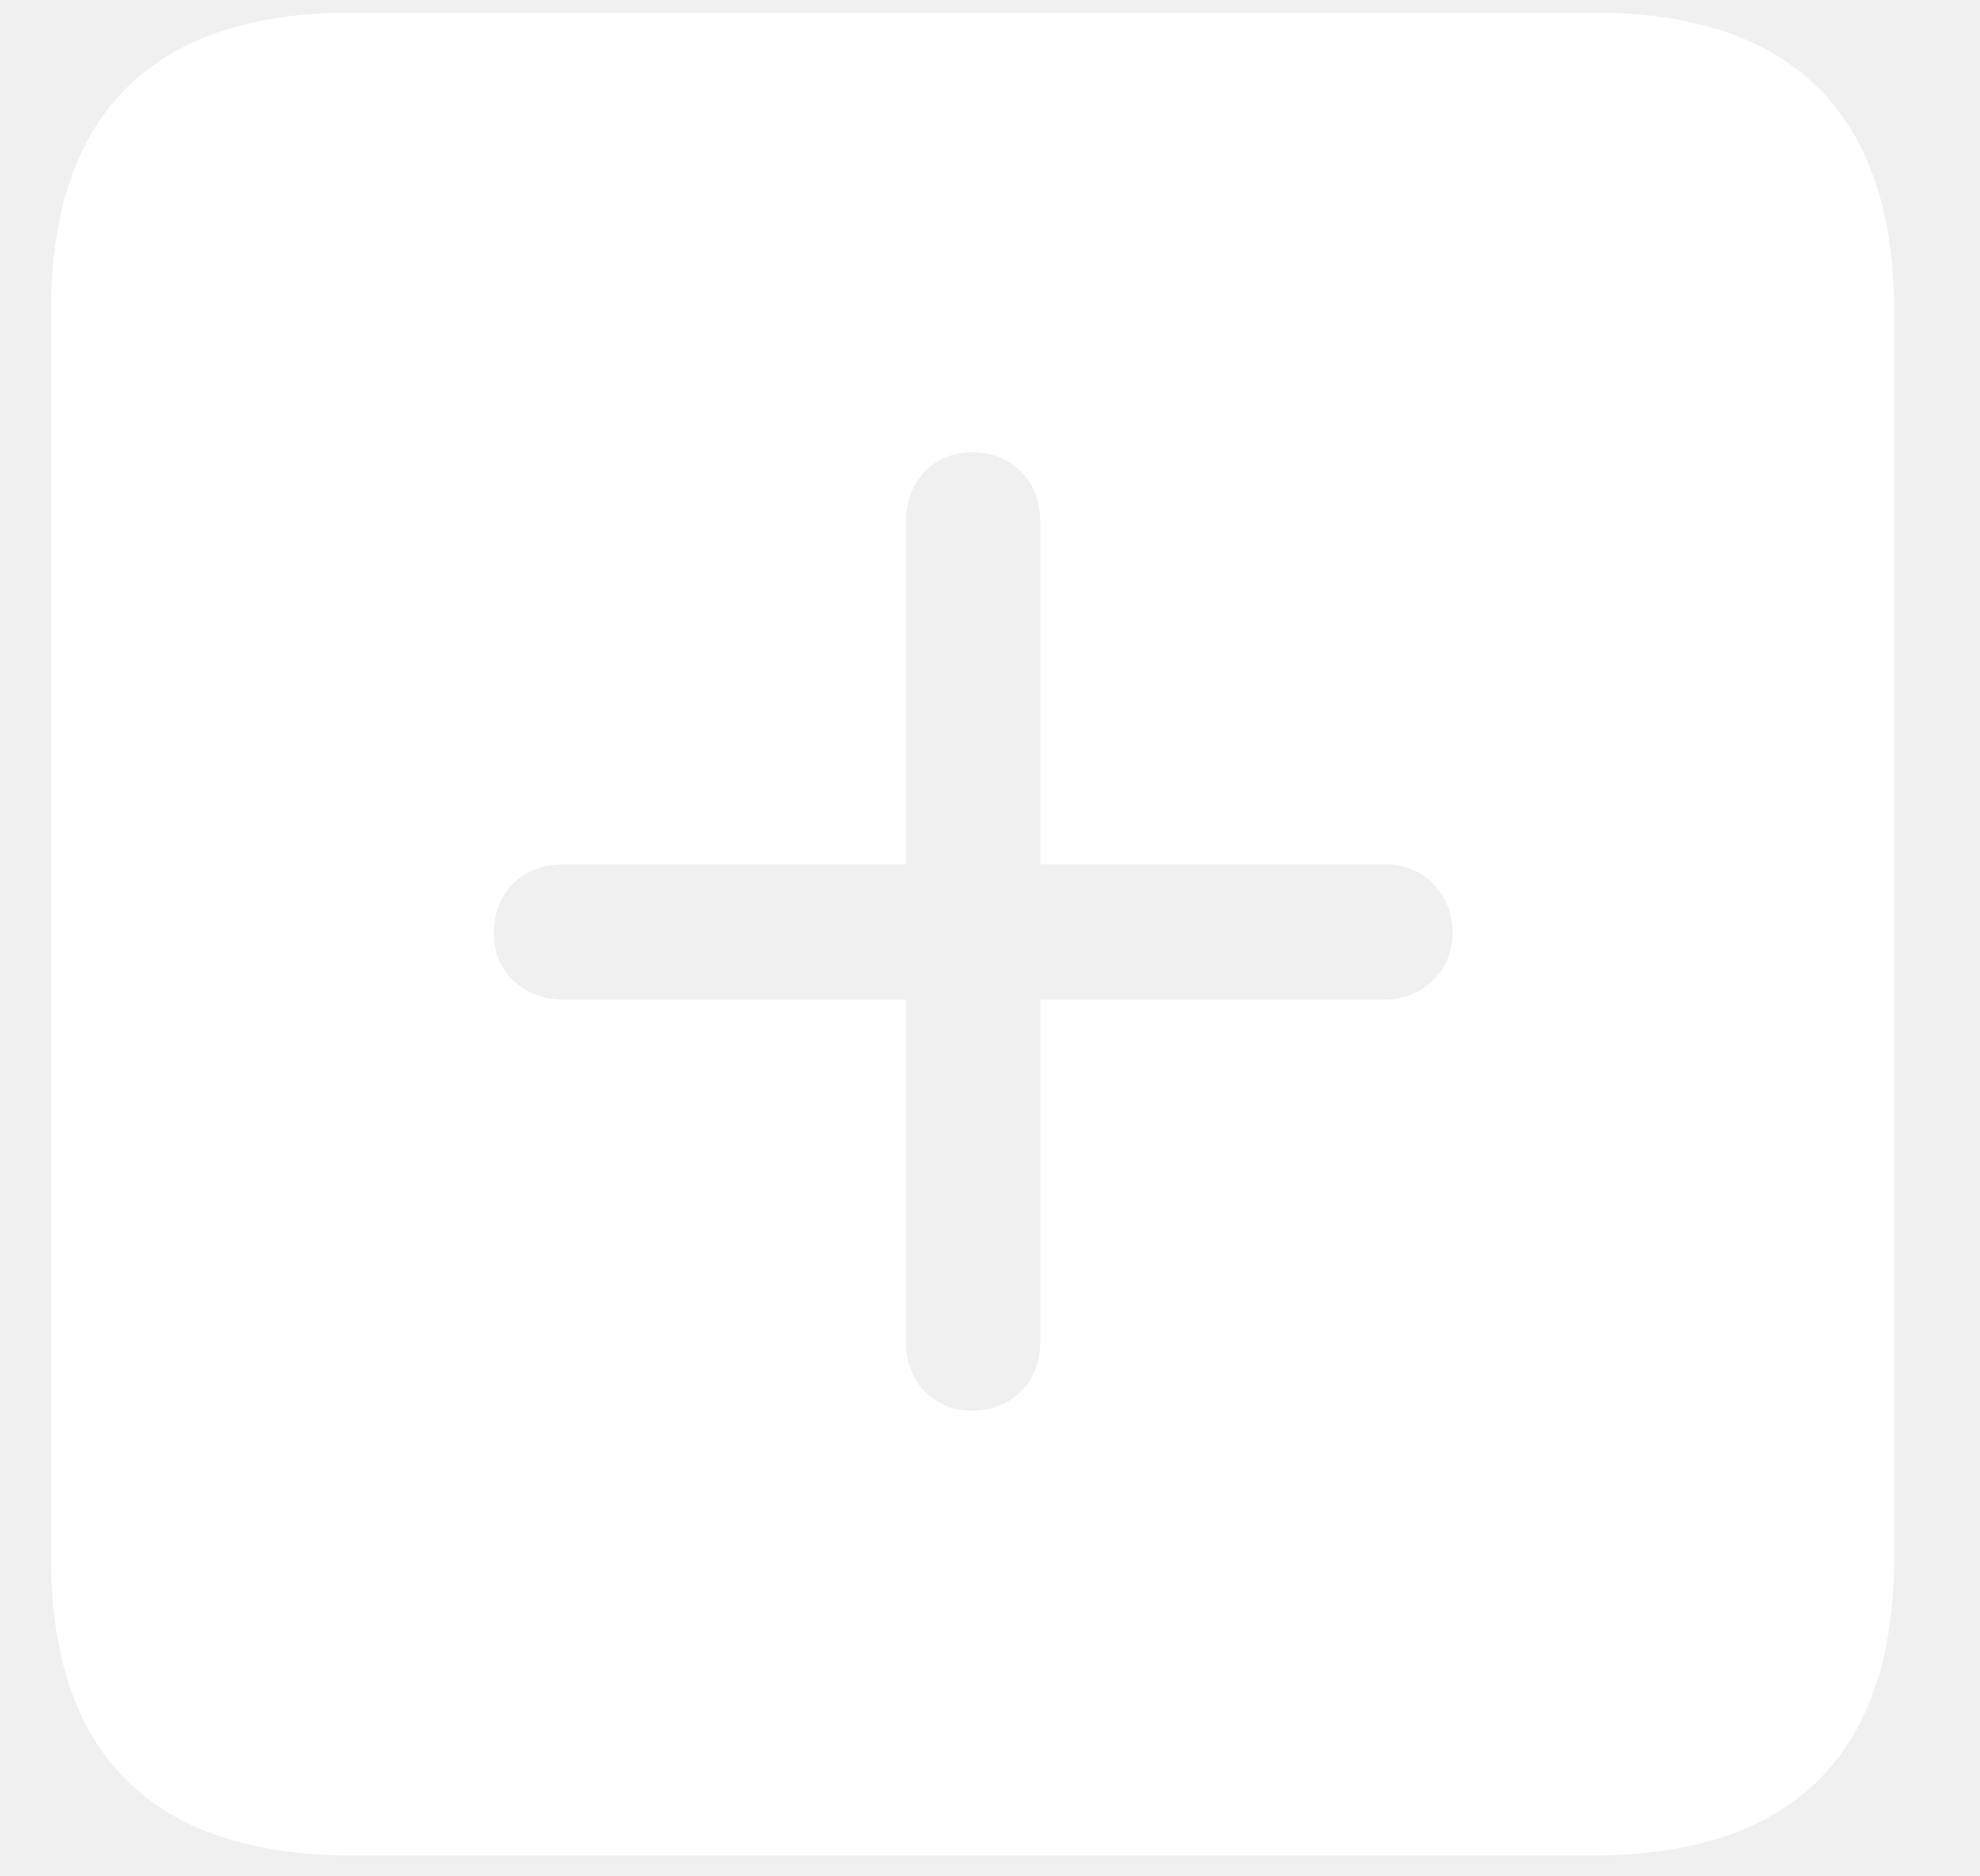
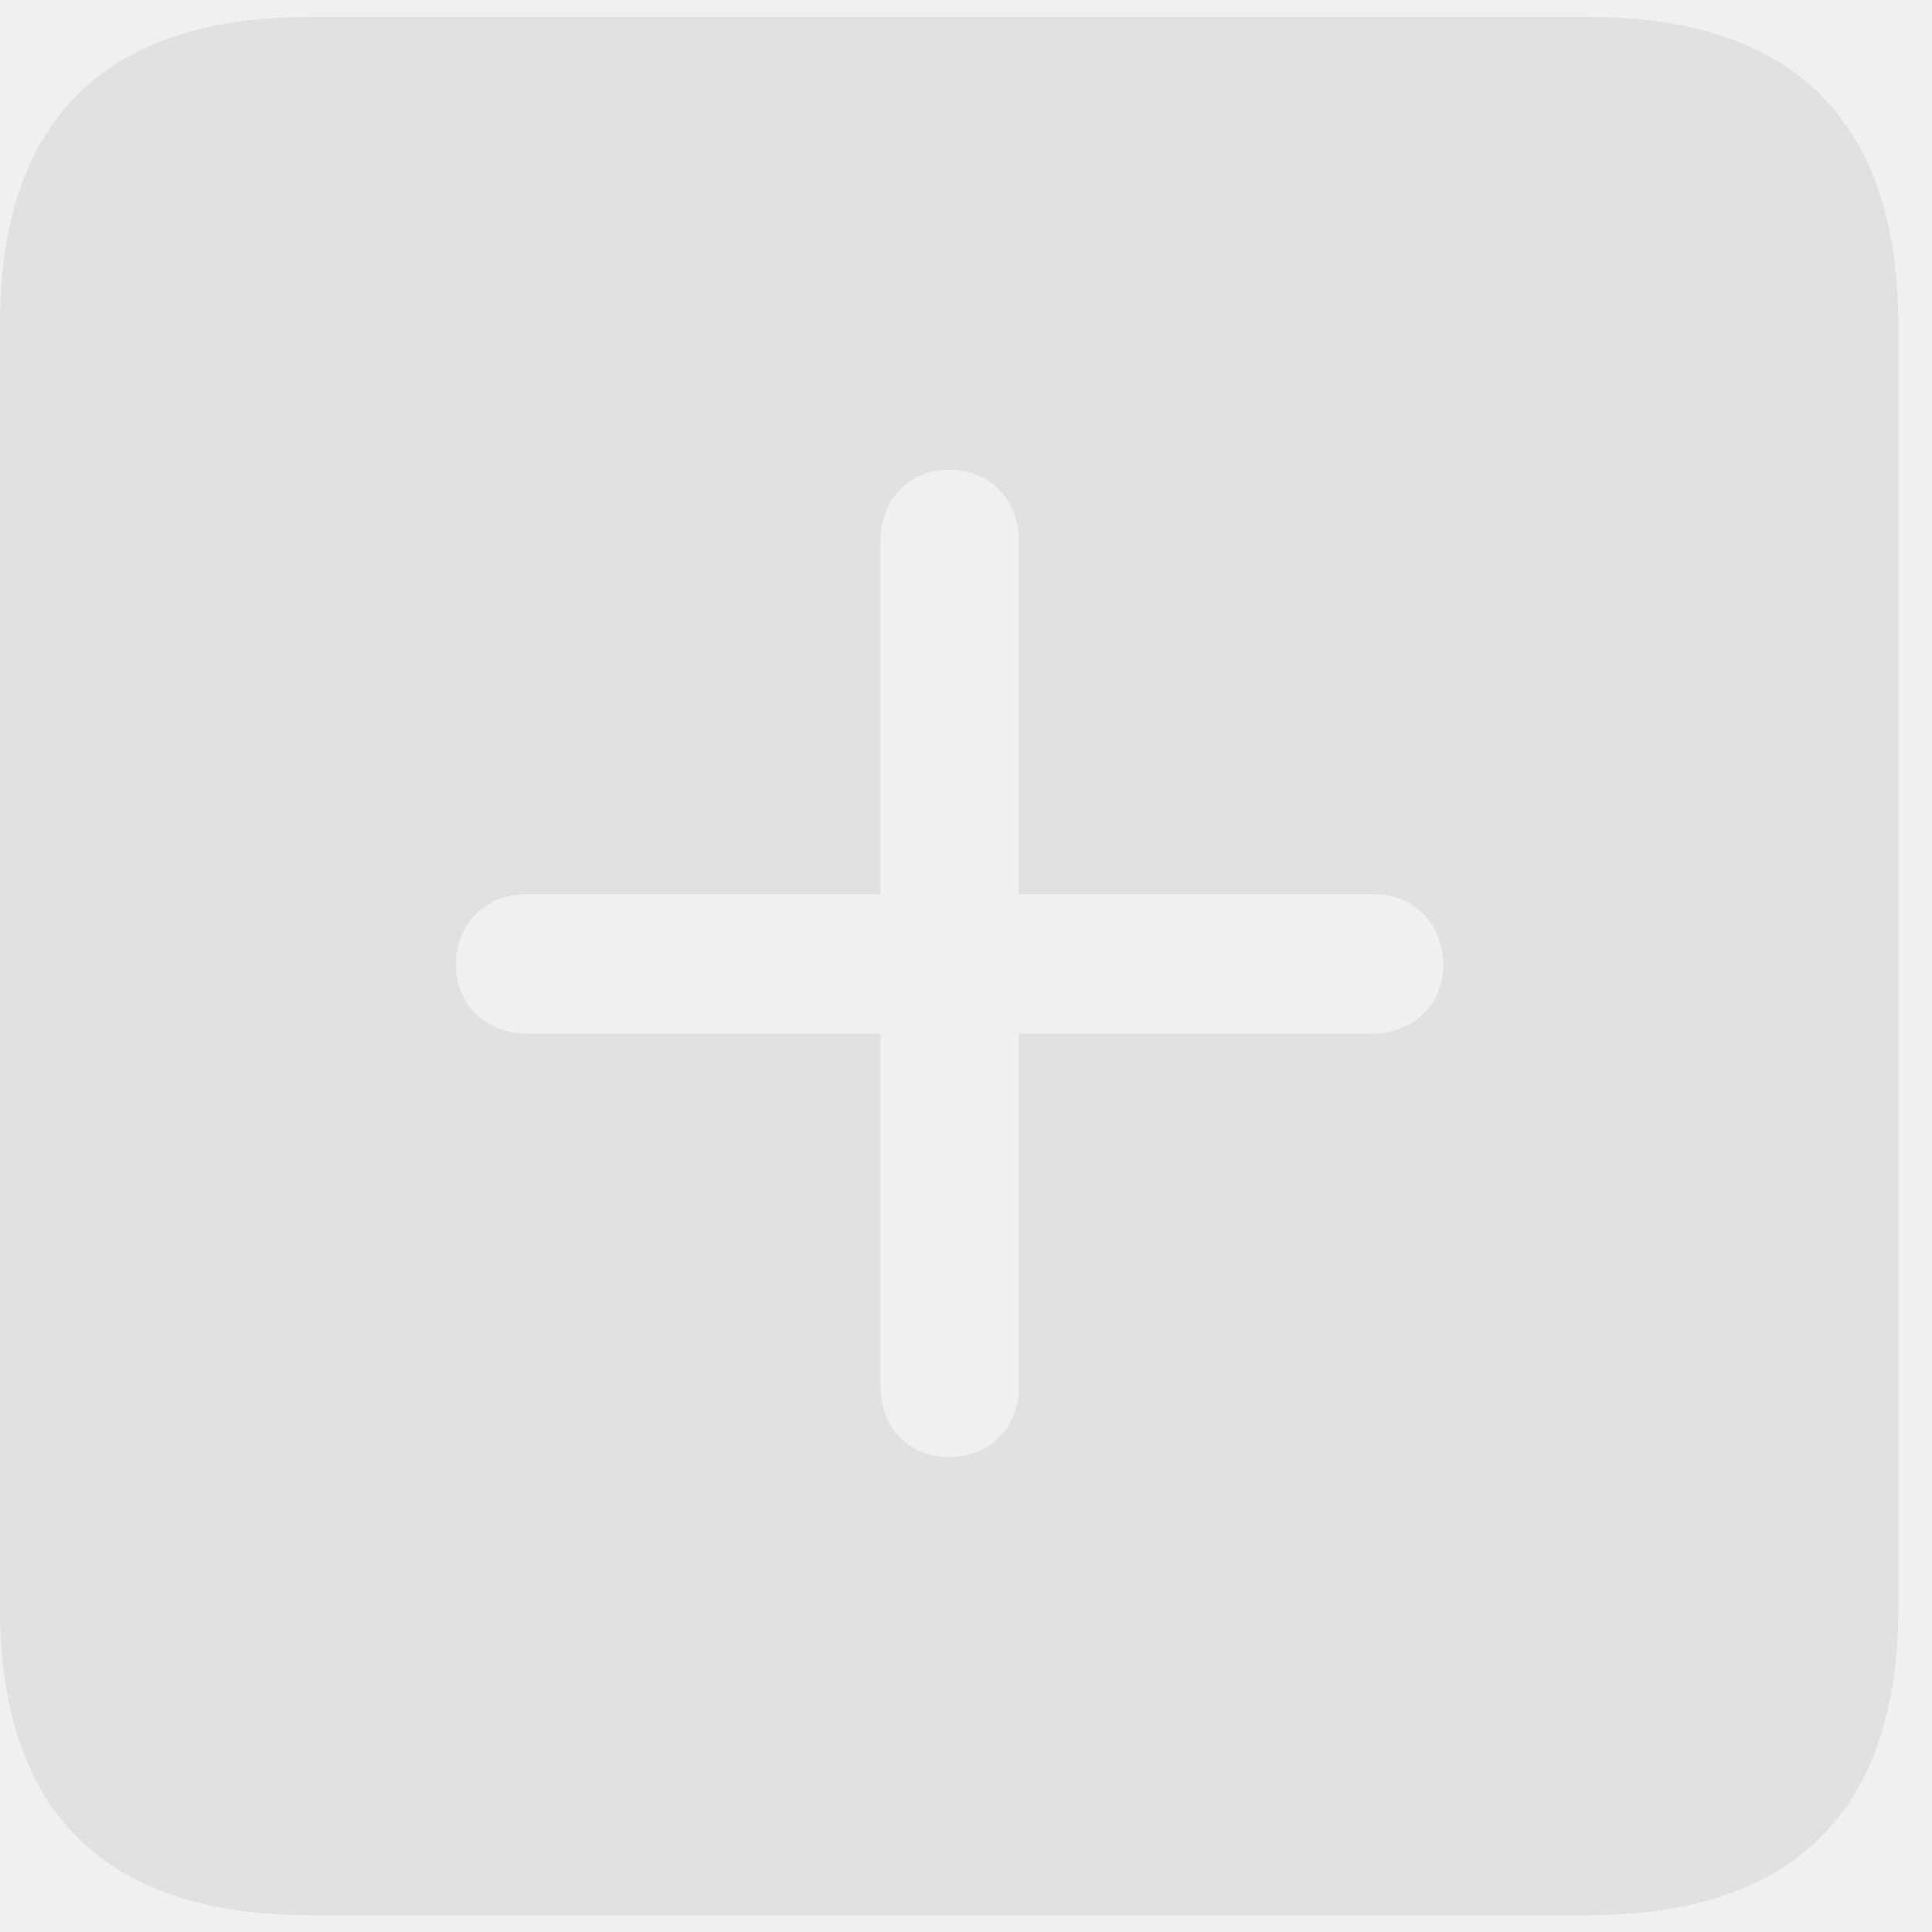
- <svg xmlns="http://www.w3.org/2000/svg" width="19" height="18" viewBox="0 0 19 18" fill="none">
-   <path d="M3.371 17.807C1.467 17.807 0.49 16.84 0.49 14.955V2.982C0.49 1.088 1.467 0.121 3.371 0.121H15.295C17.199 0.121 18.176 1.098 18.176 2.982V14.955C18.176 16.83 17.199 17.807 15.295 17.807H3.371ZM4.738 8.959C4.738 9.32 5.021 9.594 5.402 9.594H8.693V12.885C8.693 13.256 8.957 13.539 9.328 13.539C9.709 13.539 9.982 13.266 9.982 12.885V9.594H13.283C13.654 9.594 13.938 9.32 13.938 8.959C13.938 8.568 13.664 8.295 13.283 8.295H9.982V5.004C9.982 4.613 9.709 4.34 9.328 4.34C8.957 4.34 8.693 4.623 8.693 5.004V8.295H5.402C5.012 8.295 4.738 8.568 4.738 8.959Z" fill="white" />
+ <svg xmlns="http://www.w3.org/2000/svg" width="18" height="18" viewBox="0 0 18 18" fill="none">
+   <path d="M2.881 17.843C0.977 17.843 0 16.876 0 14.991V3.019C0 1.124 0.977 0.157 2.881 0.157H14.805C16.709 0.157 17.686 1.134 17.686 3.019V14.991C17.686 16.866 16.709 17.843 14.805 17.843H2.881ZM4.248 8.995C4.248 9.356 4.531 9.63 4.912 9.63H8.203V12.921C8.203 13.292 8.467 13.575 8.838 13.575C9.219 13.575 9.492 13.302 9.492 12.921V9.63H12.793C13.164 9.63 13.447 9.356 13.447 8.995C13.447 8.604 13.174 8.331 12.793 8.331H9.492V5.04C9.492 4.649 9.219 4.376 8.838 4.376C8.467 4.376 8.203 4.659 8.203 5.04V8.331H4.912C4.521 8.331 4.248 8.604 4.248 8.995Z" fill="#DDDDDD" fill-opacity="0.8" />
</svg>
